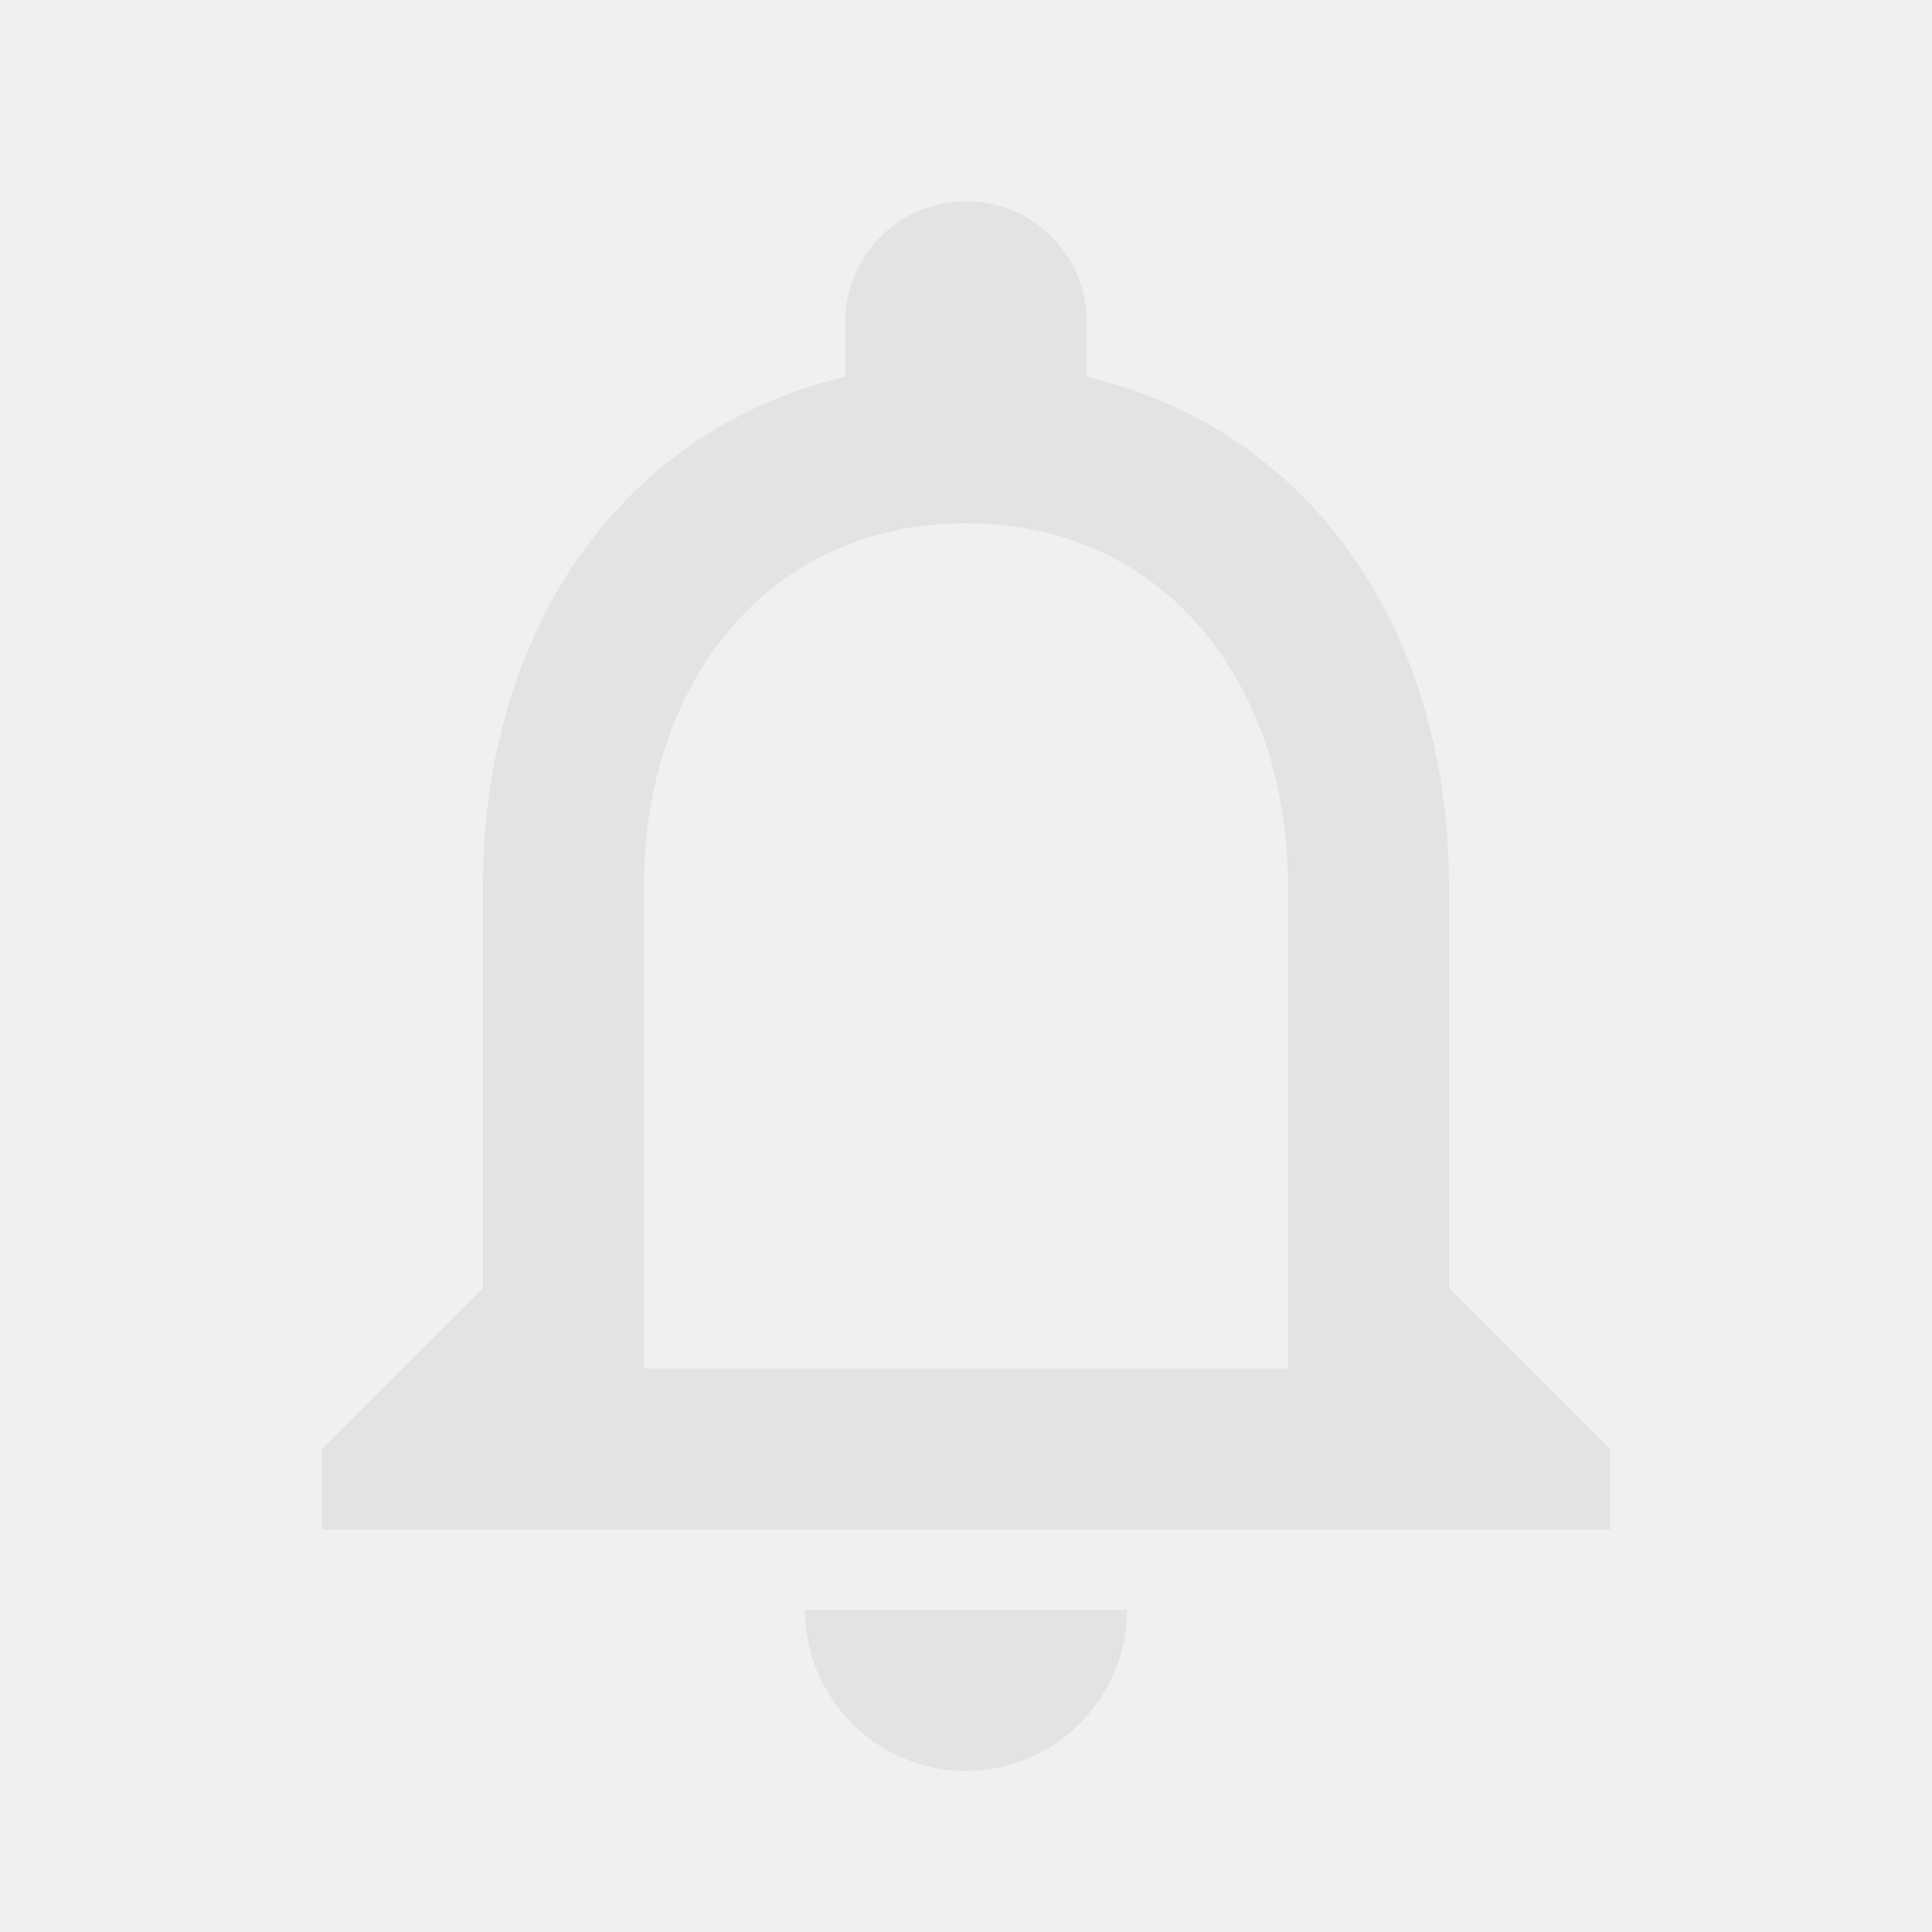
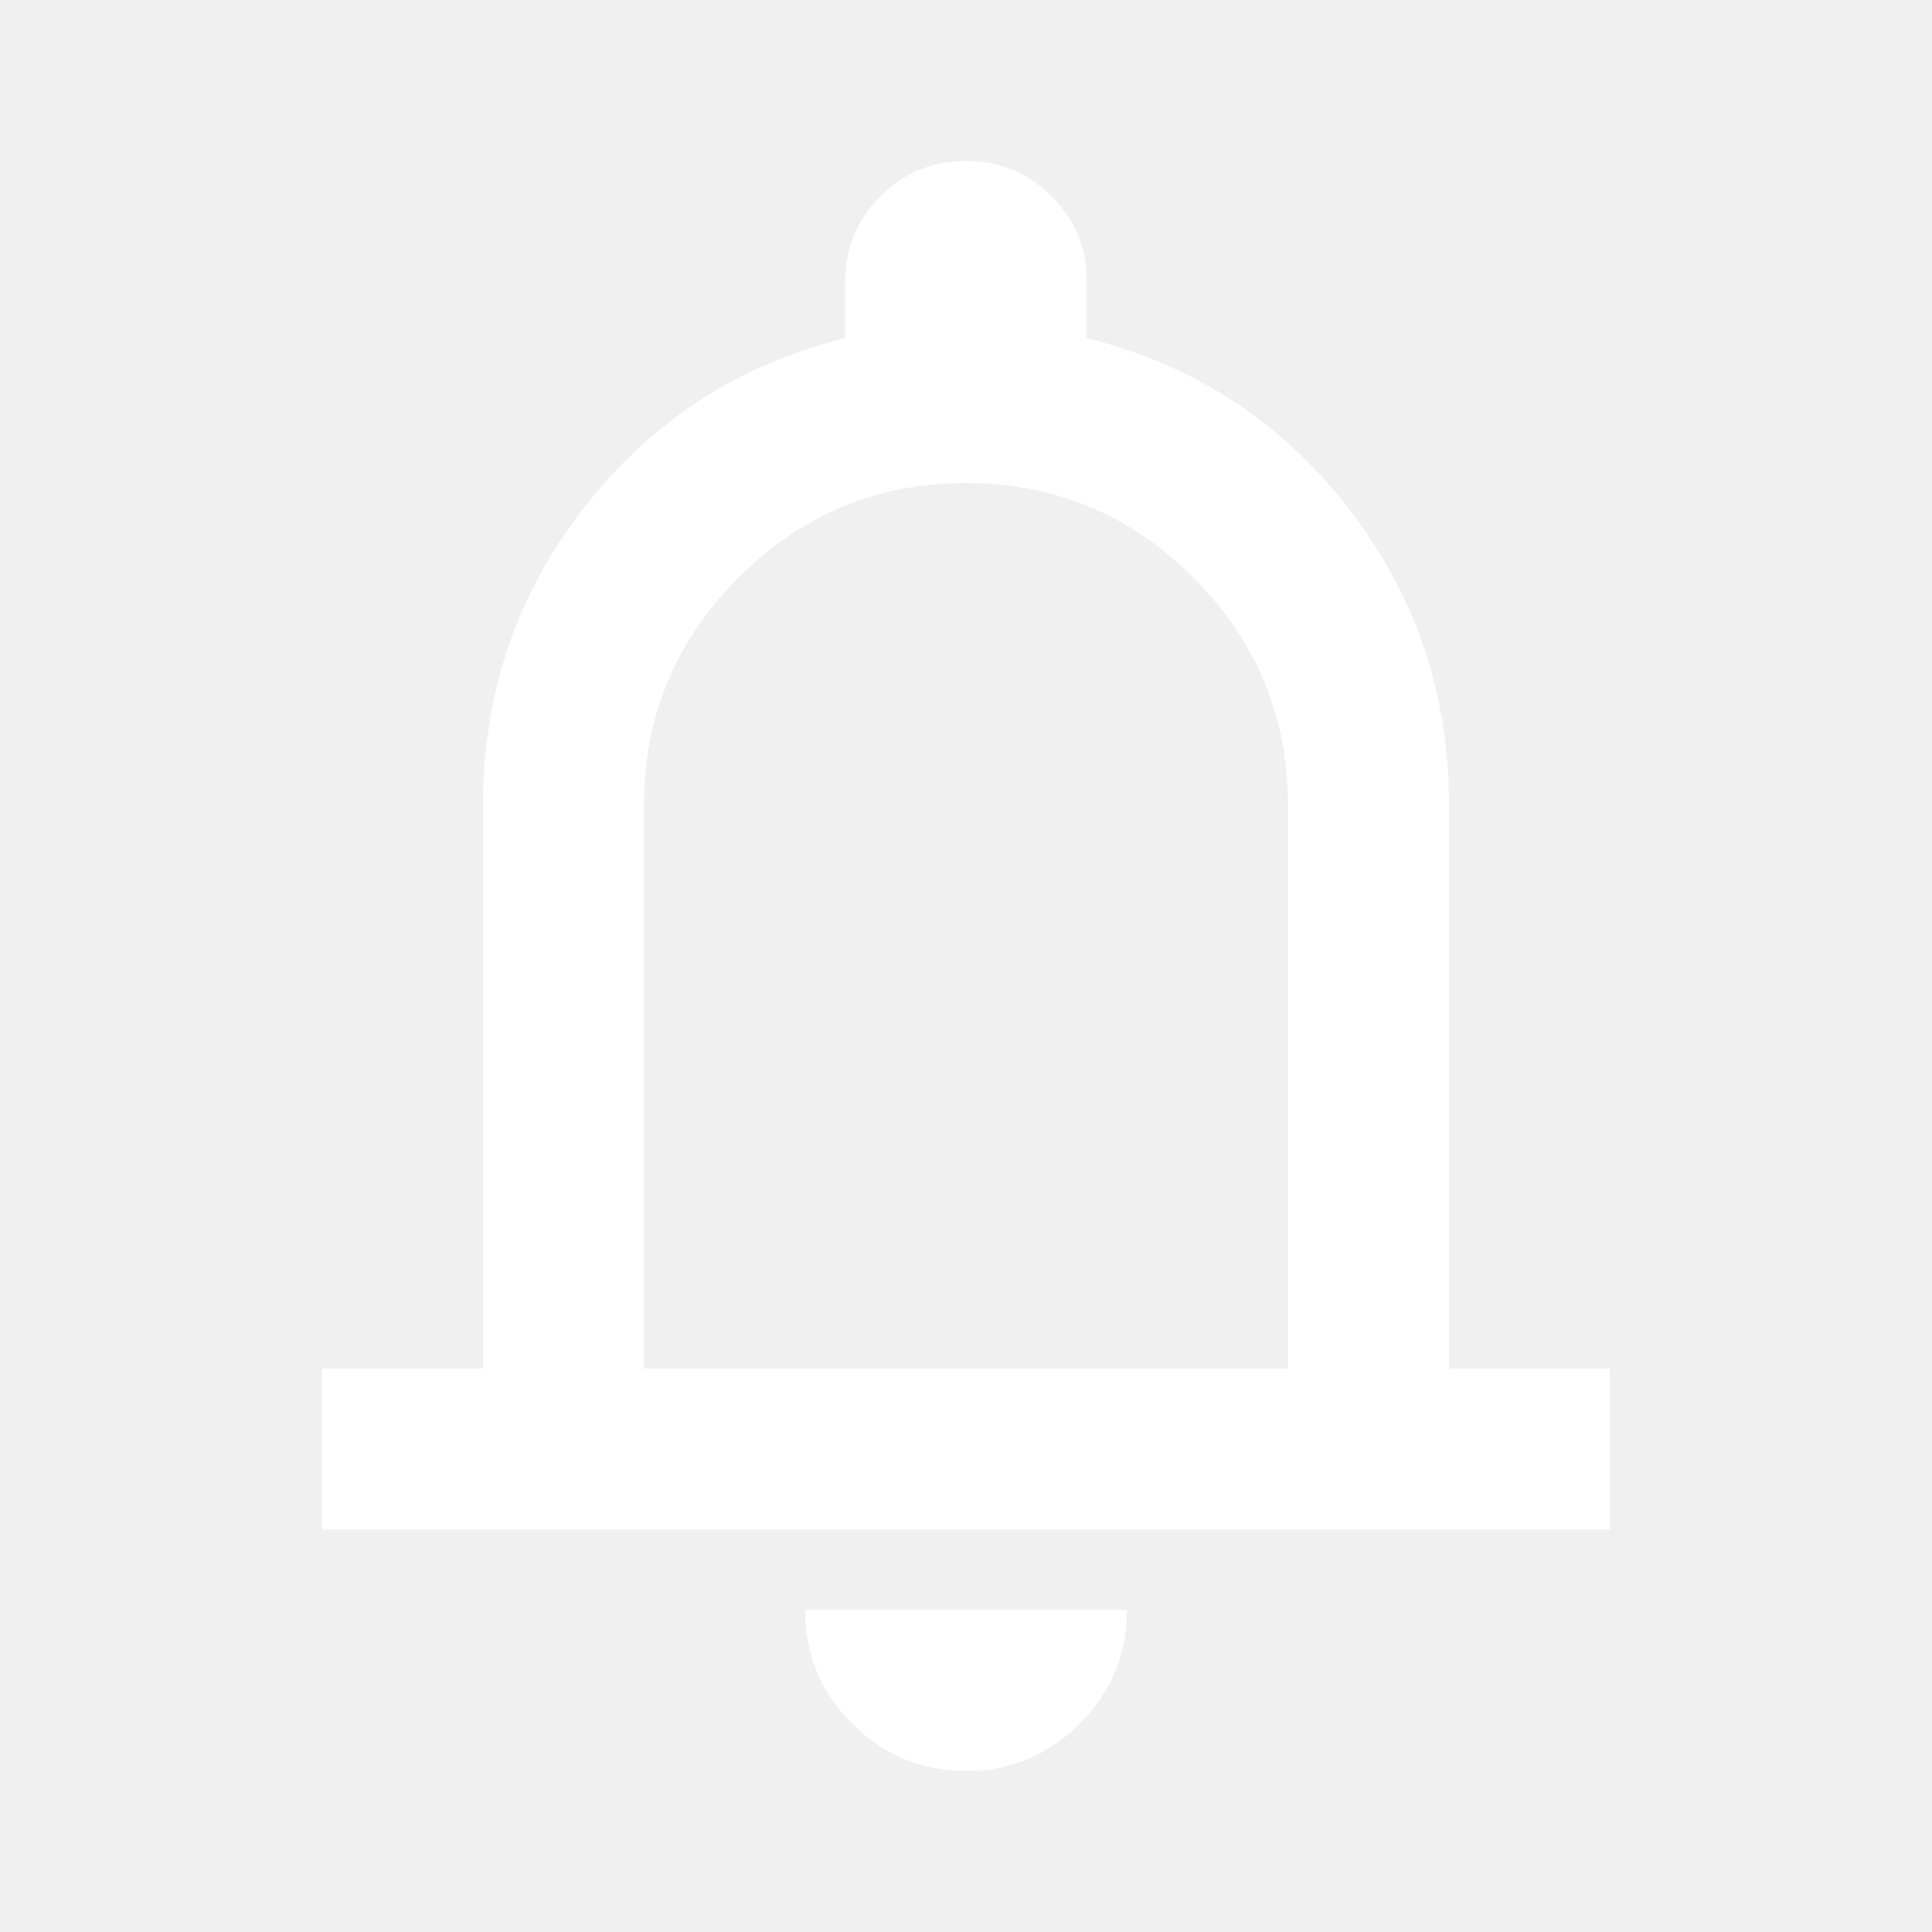
- <svg xmlns="http://www.w3.org/2000/svg" height="24px" viewBox="0 0 24 24" width="24px" fill="#e3e3e3">
-   <path d="M0 0h24v24H0V0z" fill="none" />
-   <path d="M12 22c1.1 0 2-.9 2-2h-4c0 1.1.9 2 2 2zm6-6v-5c0-3.07-1.63-5.64-4.5-6.32V4c0-.83-.67-1.5-1.5-1.5s-1.5.67-1.5 1.5v.68C7.64 5.36 6 7.92 6 11v5l-2 2v1h16v-1l-2-2zm-2 1H8v-6c0-2.48 1.51-4.5 4-4.5s4 2.02 4 4.5v6z" />
+ <svg xmlns="http://www.w3.org/2000/svg" height="24px" viewBox="0 -960 960 960" width="24px" fill="#FFFFFF">
+   <path d="M160-200v-80h80v-280q0-83 50-147.5T420-792v-28q0-25 17.5-42.5T480-880q25 0 42.5 17.5T540-820v28q80 20 130 84.5T720-560v280h80v80H160Zm320-300Zm0 420q-33 0-56.5-23.5T400-160h160q0 33-23.5 56.5T480-80ZM320-280h320v-280q0-66-47-113t-113-47q-66 0-113 47t-47 113v280Z" />
</svg>
